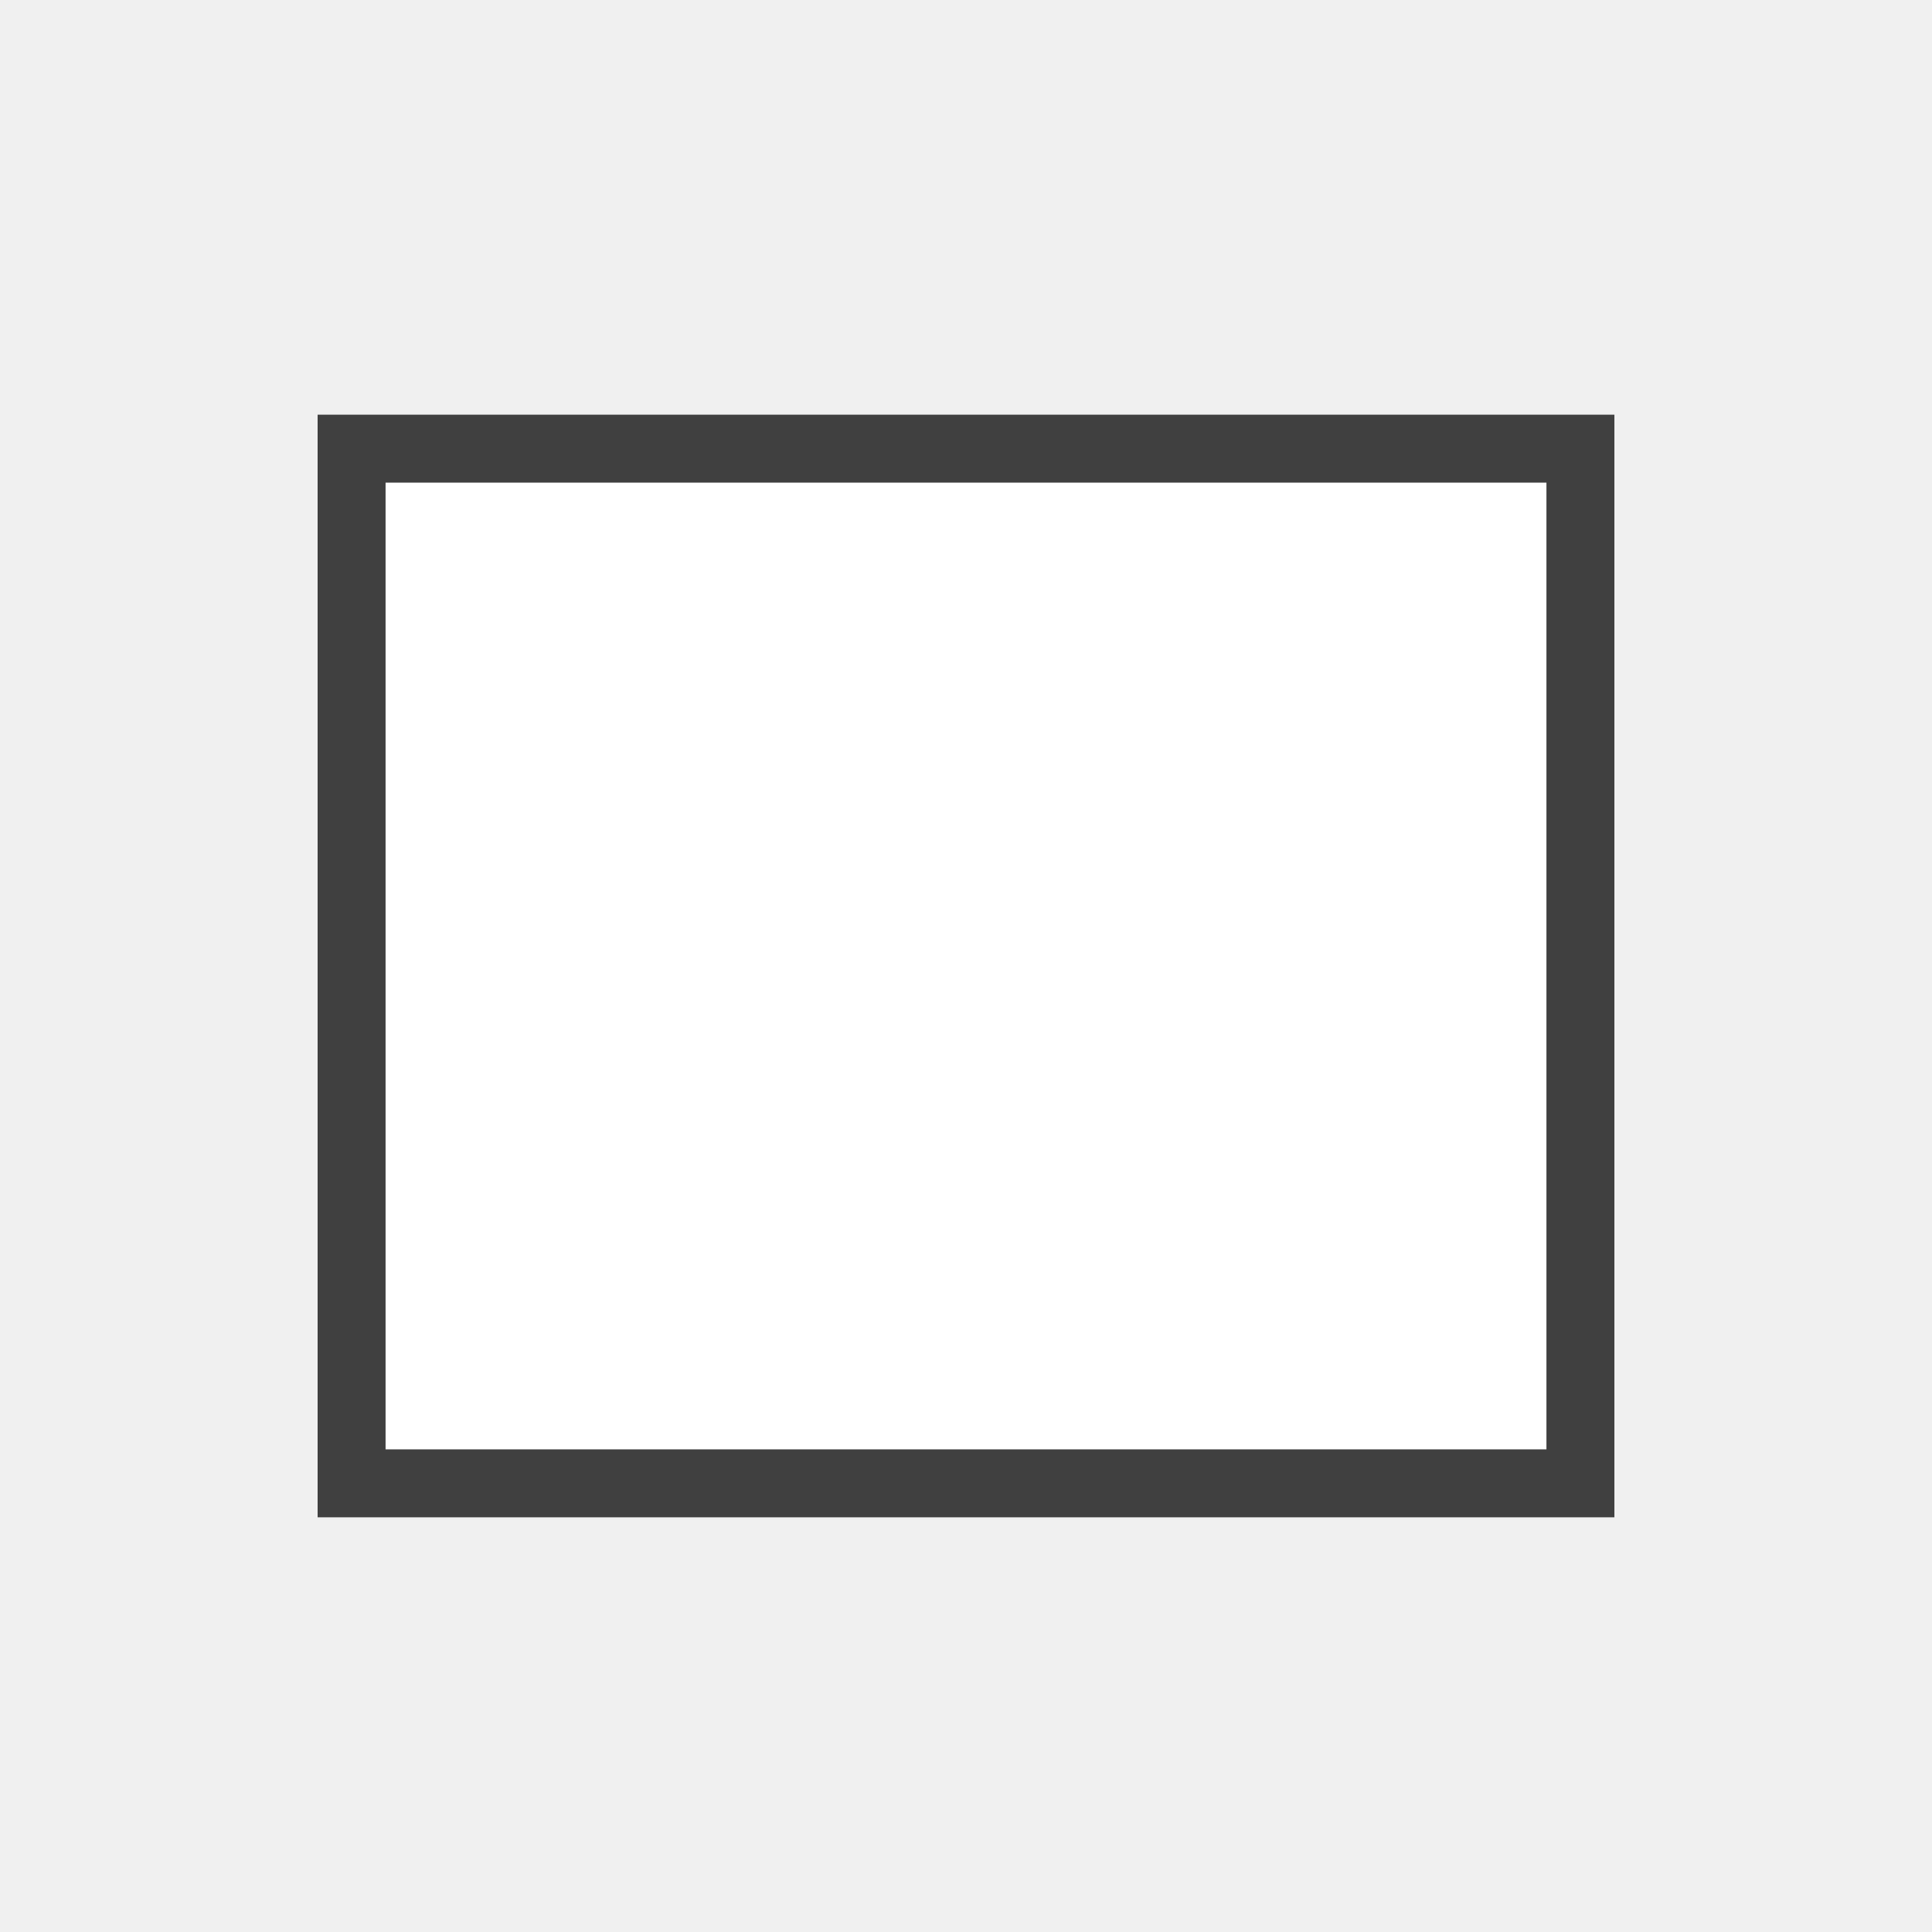
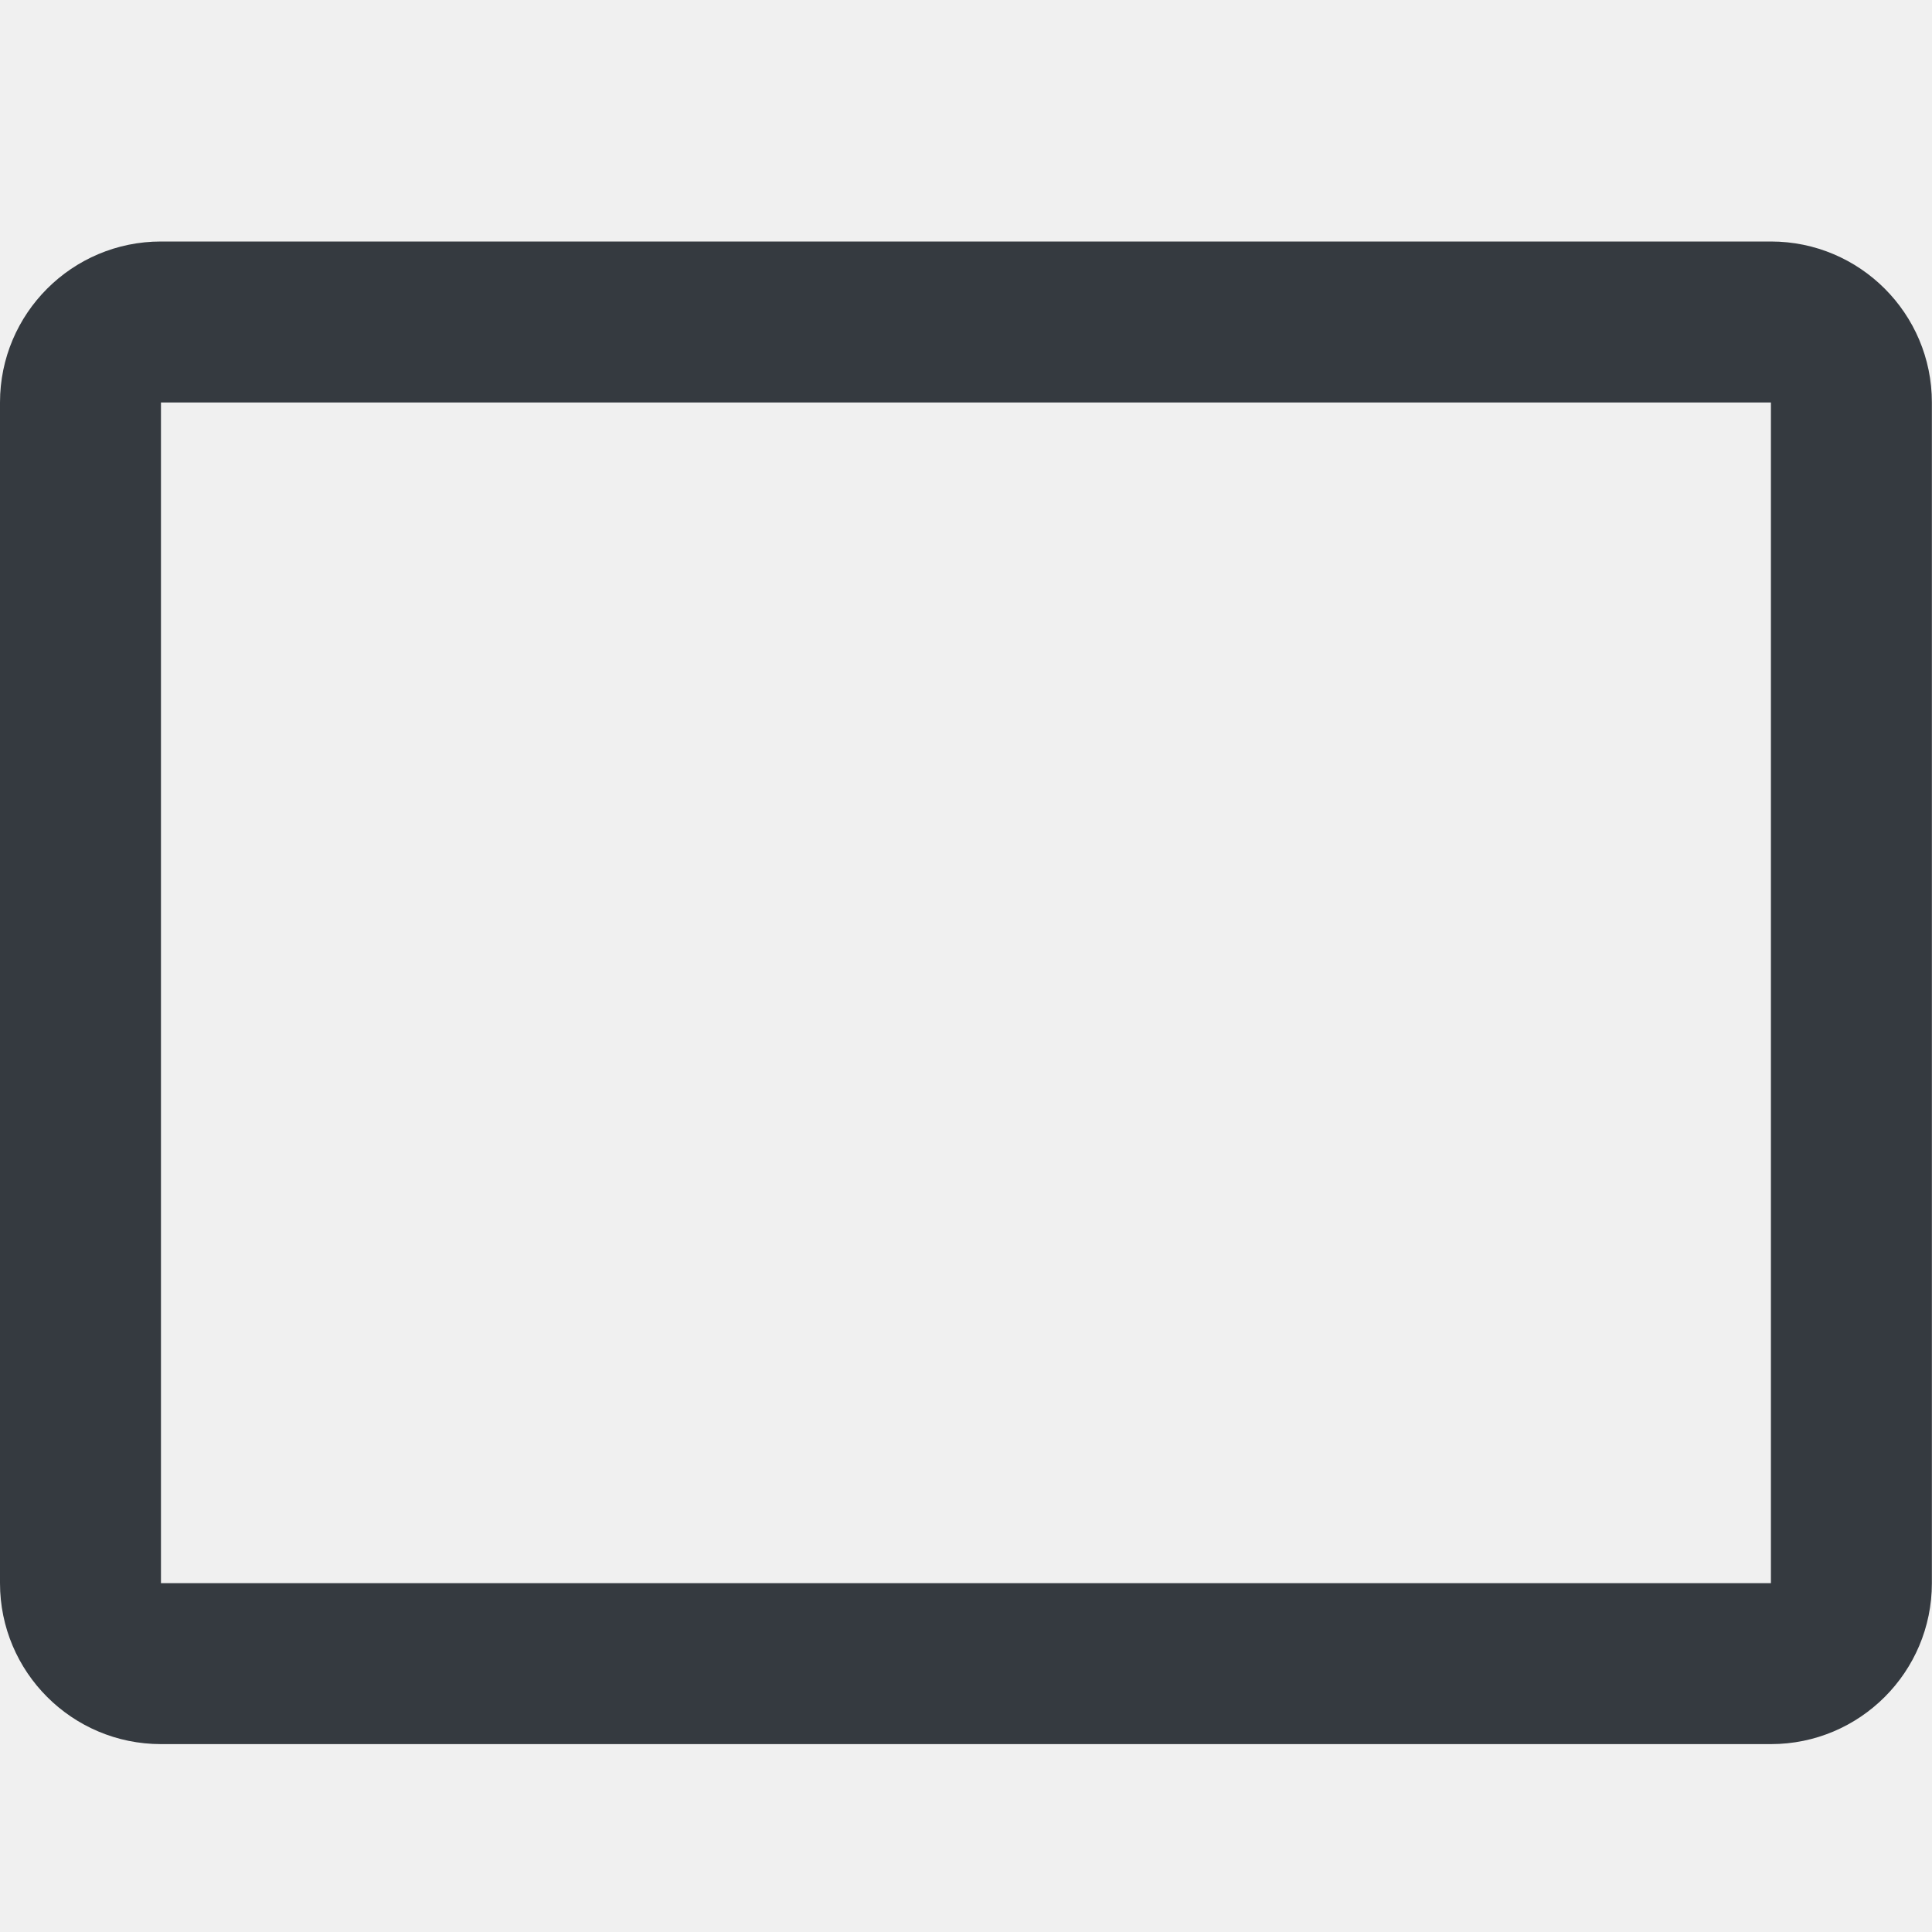
- <svg xmlns="http://www.w3.org/2000/svg" version="1.1" id="svg2" height="128" width="128">
-   <defs id="defs4">
-     </defs>
-   <g transform="translate(-278.65,-278.5693)" id="layer1">
-     <rect y="308.294" x="301.944" height="68.55" width="81.413" id="rect3613" style="fill:#ffffff;fill-opacity:1;stroke:#404040;stroke-width:4.502;stroke-linejoin:miter;stroke-miterlimit:4;stroke-opacity:1;stroke-dasharray:none;stroke-dashoffset:10" />
-   </g>
+ <svg xmlns="http://www.w3.org/2000/svg" viewBox="0 0 16 16" version="1.1" id="svg832" width="16" height="16">
+   <defs id="defs836" />
+   <path d="M 14.666,2 H 1.333 C 0.597,2 0,2.597 0,3.333 V 13.111 C 0,13.847 0.597,14.444 1.333,14.444 H 14.666 c 0.736,0 1.333,-0.597 1.333,-1.333 V 3.333 C 15.999,2.597 15.402,2 14.666,2 Z m 0,11.111 H 1.333 V 3.333 H 14.666 Z" id="path830" style="fill:#353a40;fill-opacity:1;stroke-width:0.028" />
</svg>
